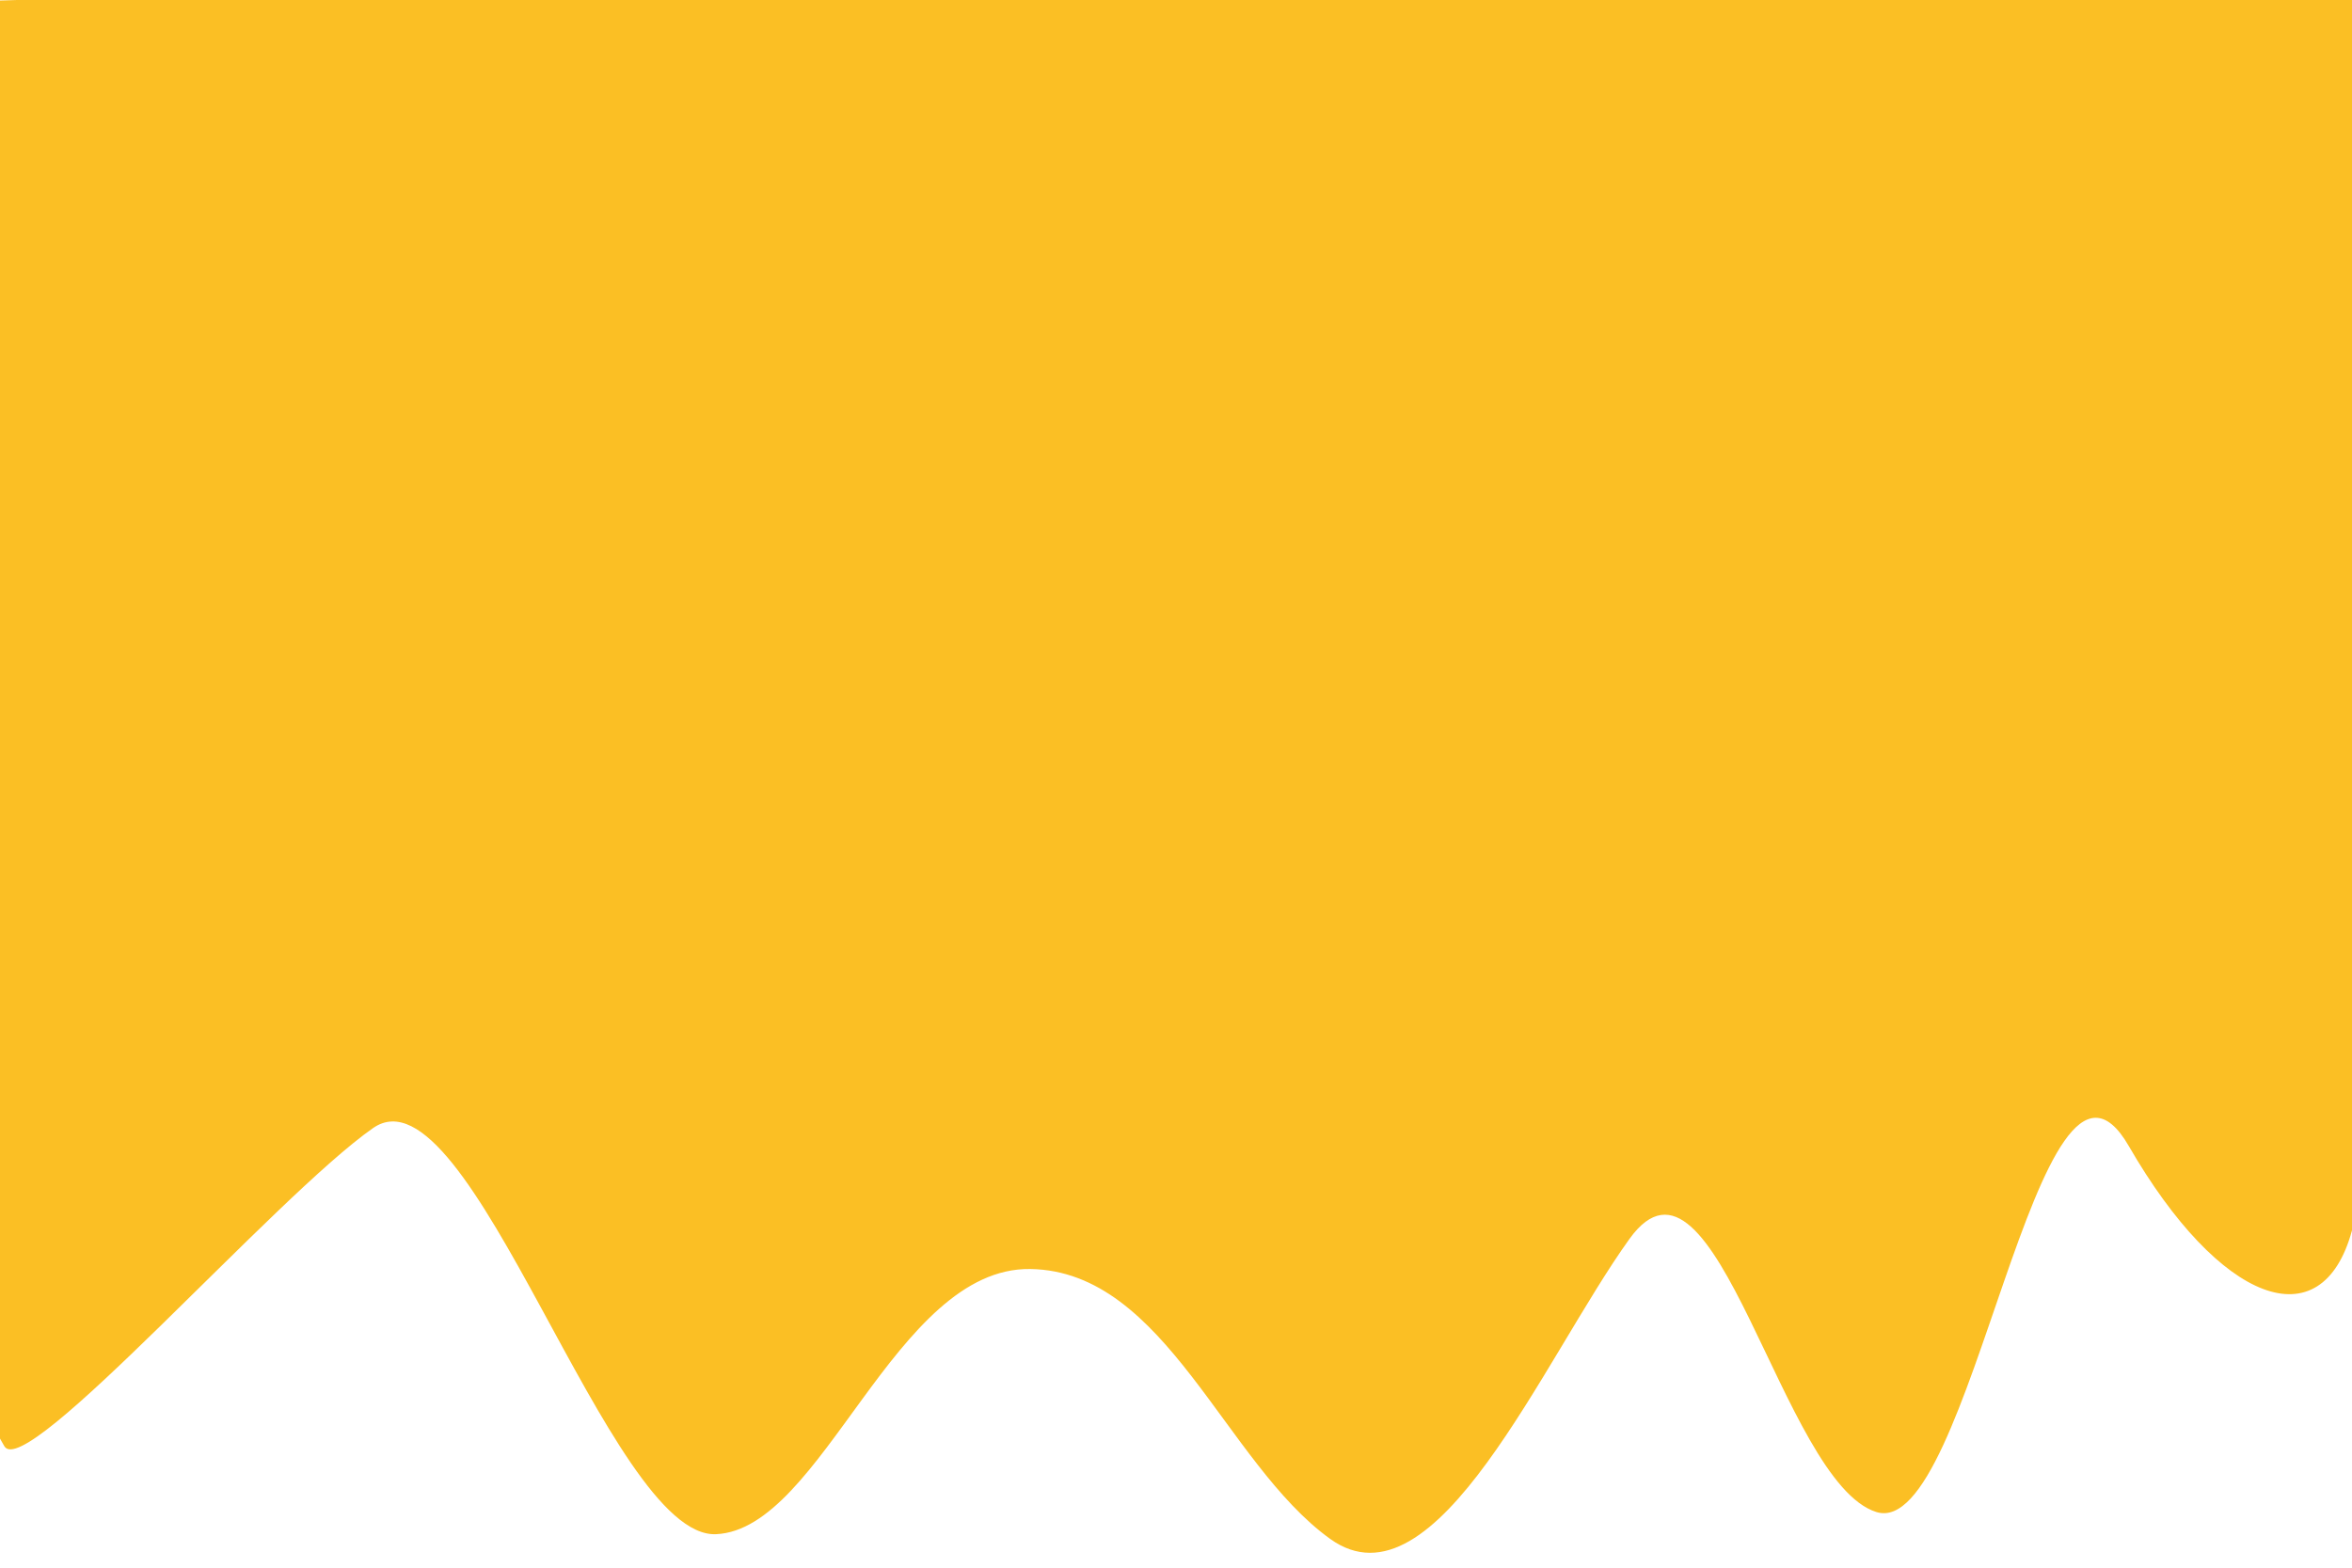
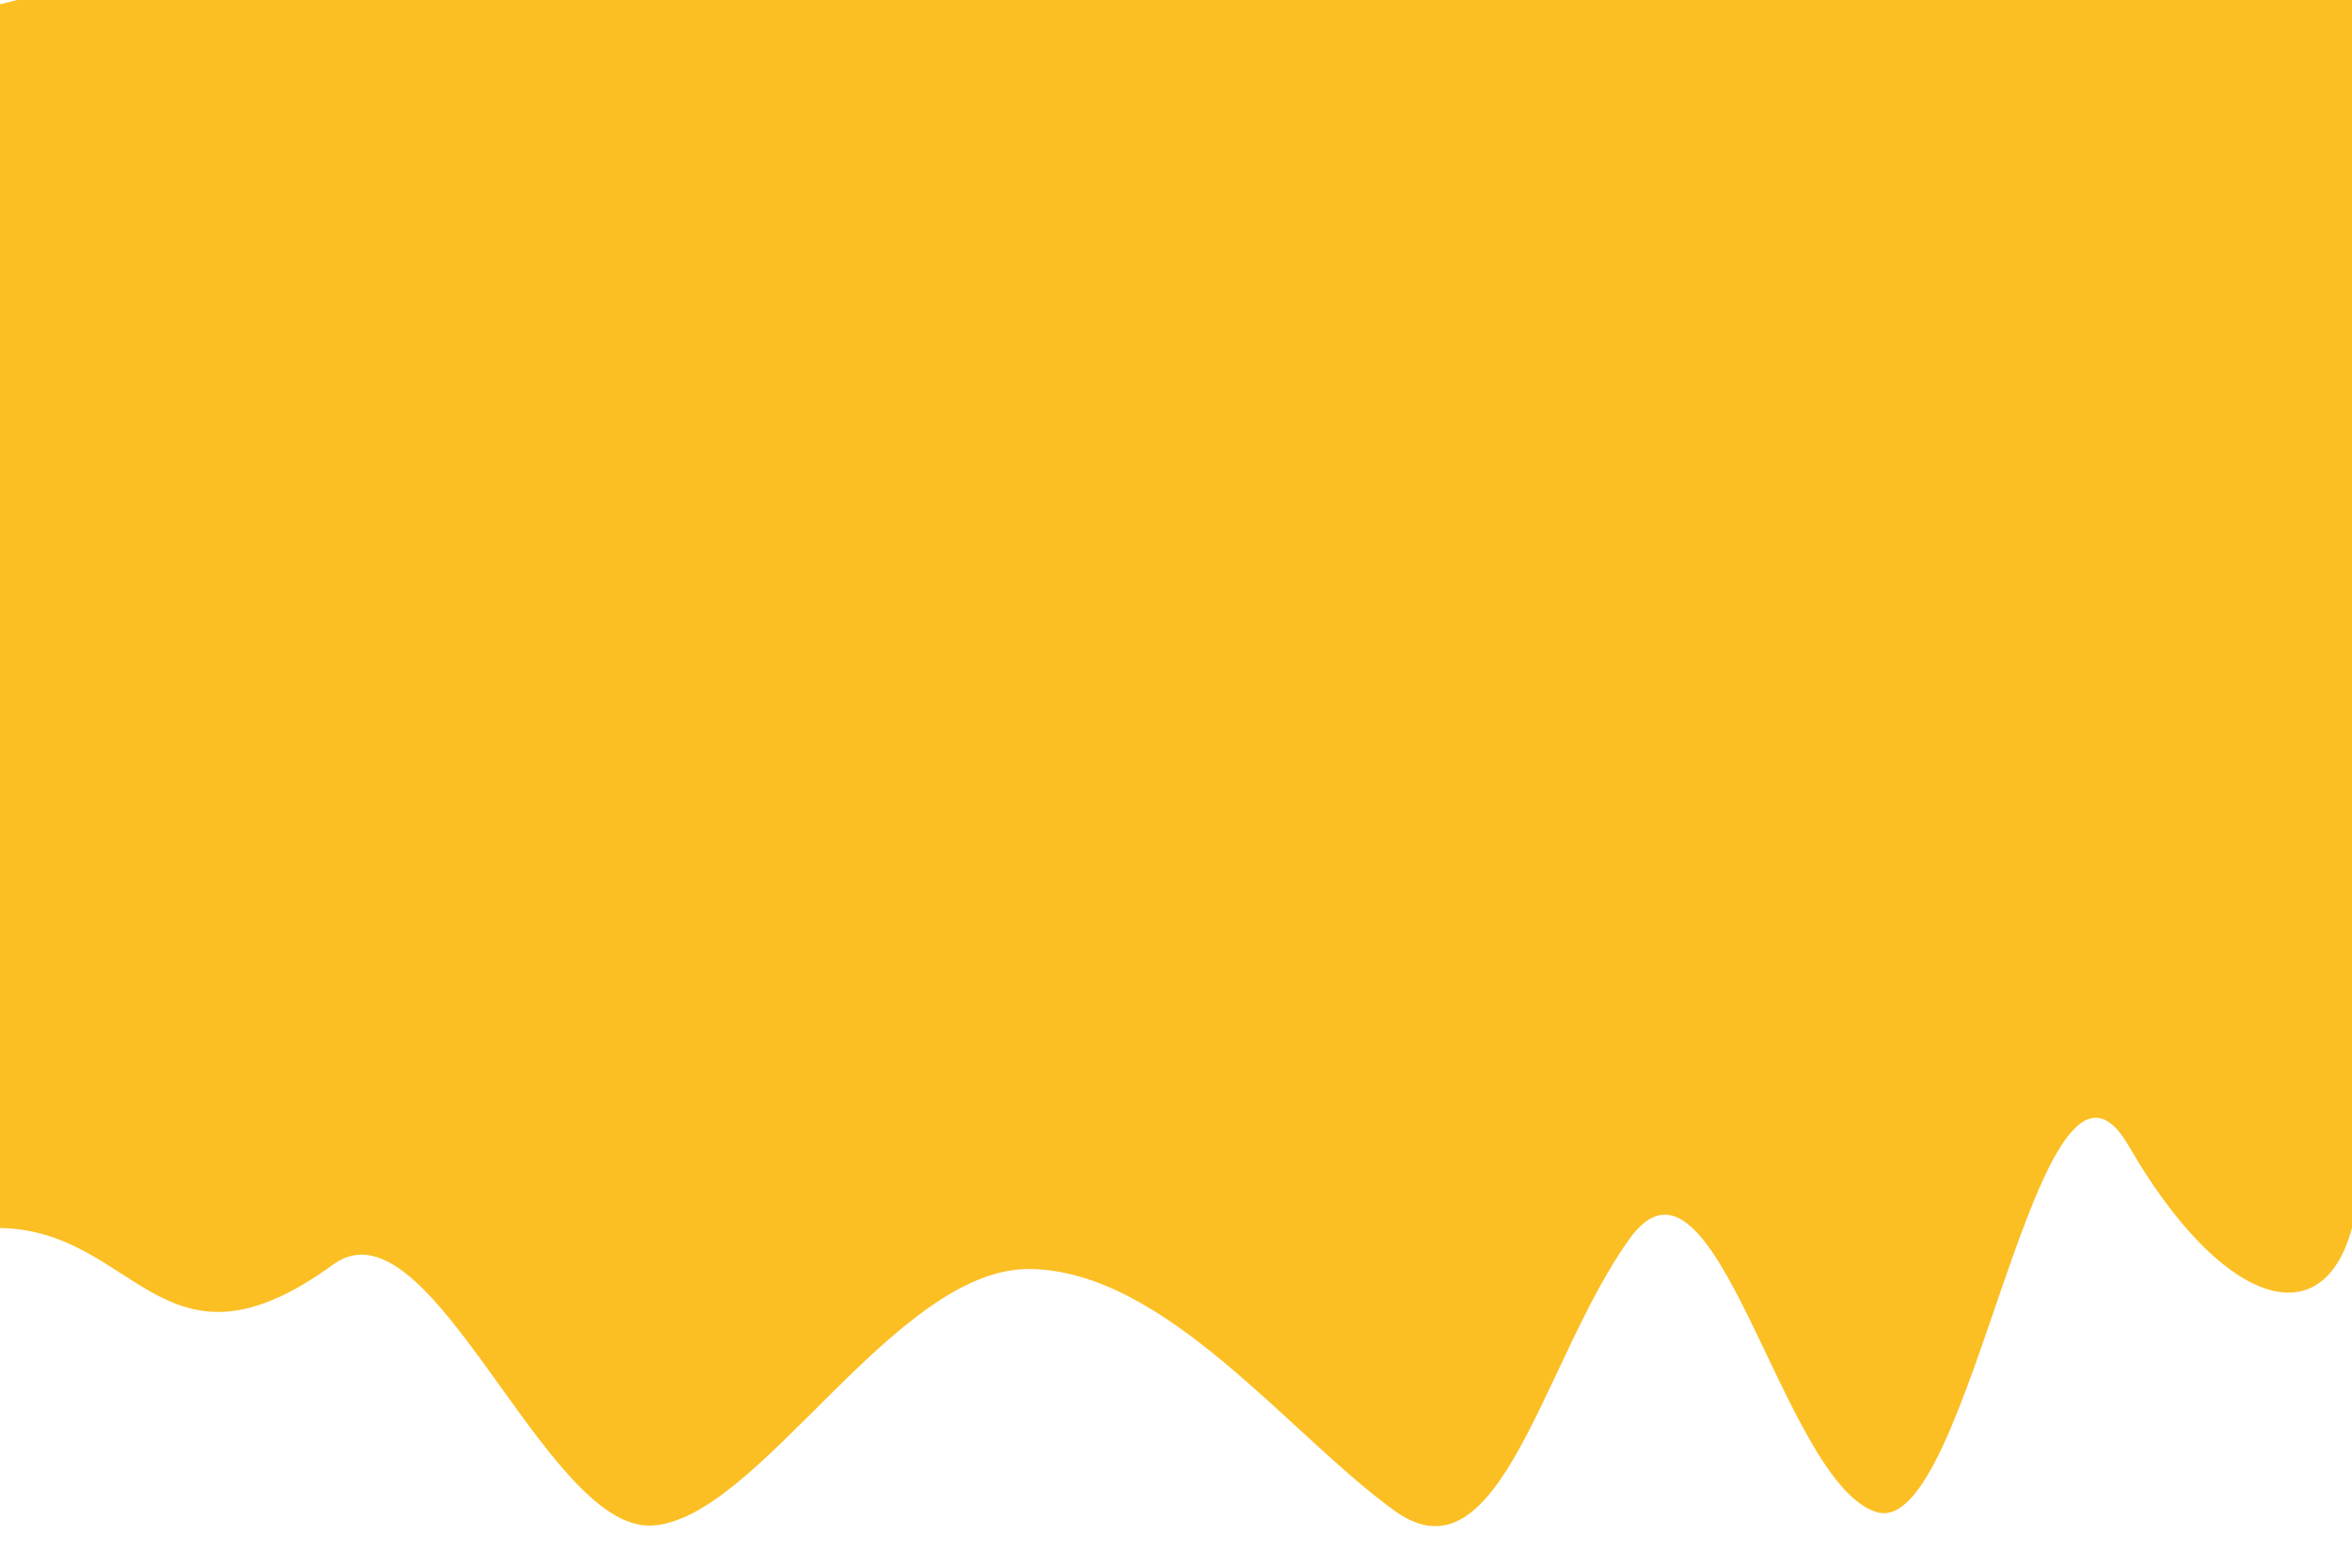
<svg xmlns="http://www.w3.org/2000/svg" id="visual" viewBox="0 0 900 600" width="900" height="600" version="1.1">
  <defs id="defs11" />
-   <path d="M -45.33,470.901 1.648,553.481 C 9.631,567.513 105.661,457.585 142.789,431.724 179.917,405.863 233.128,588.98 274,587.178 314.872,585.376 342.345,484.849 394.297,485.689 446.249,486.53 468.527,559.843 509,588.99 c 40.473,29.147 81.519,-68.934 114.527,-114.828 33.008,-45.894 58.114,93.169 94.484,104.537 36.369,11.368 61.79,-200.302 96.571,-140.086 C 849.364,498.829 888.437,513.538 900,470.901 911.563,428.264 900,0 900,0 H 893.5 861 822 782.8 743.2 704 665 626 587 548 509 469.8 430.2 391 352 313 274 235 196 156.8 117.2 78 39 6.5 l -53.478,1.648 z" fill="#fbbf24" id="path6" style="stroke-width:1.679" />
+   <path d="m 0,470 c 52.574,0.834 62.279,61.718 127.954,13.647 37.128,-25.861 80.449,102.037 121.321,100.234 40.872,-1.802 93.07,-99.032 145.022,-98.192 51.952,0.84 98.956,63.44 139.429,92.587 40.473,29.147 56.794,-58.22 89.802,-104.114 33.008,-45.894 58.114,93.169 94.484,104.537 36.369,11.368 61.79,-200.302 96.571,-140.086 C 849.364,498.829 888.437,512.637 900,470 911.563,427.363 900,0 900,0 H 893.5 861 822 782.8 743.2 704 665 626 587 548 509 469.8 430.2 391 352 313 274 235 196 156.8 117.2 78 39 6.5 L 0,1.648 Z" fill="#fbbf24" id="path6" style="stroke-width:1.679" />
</svg>
